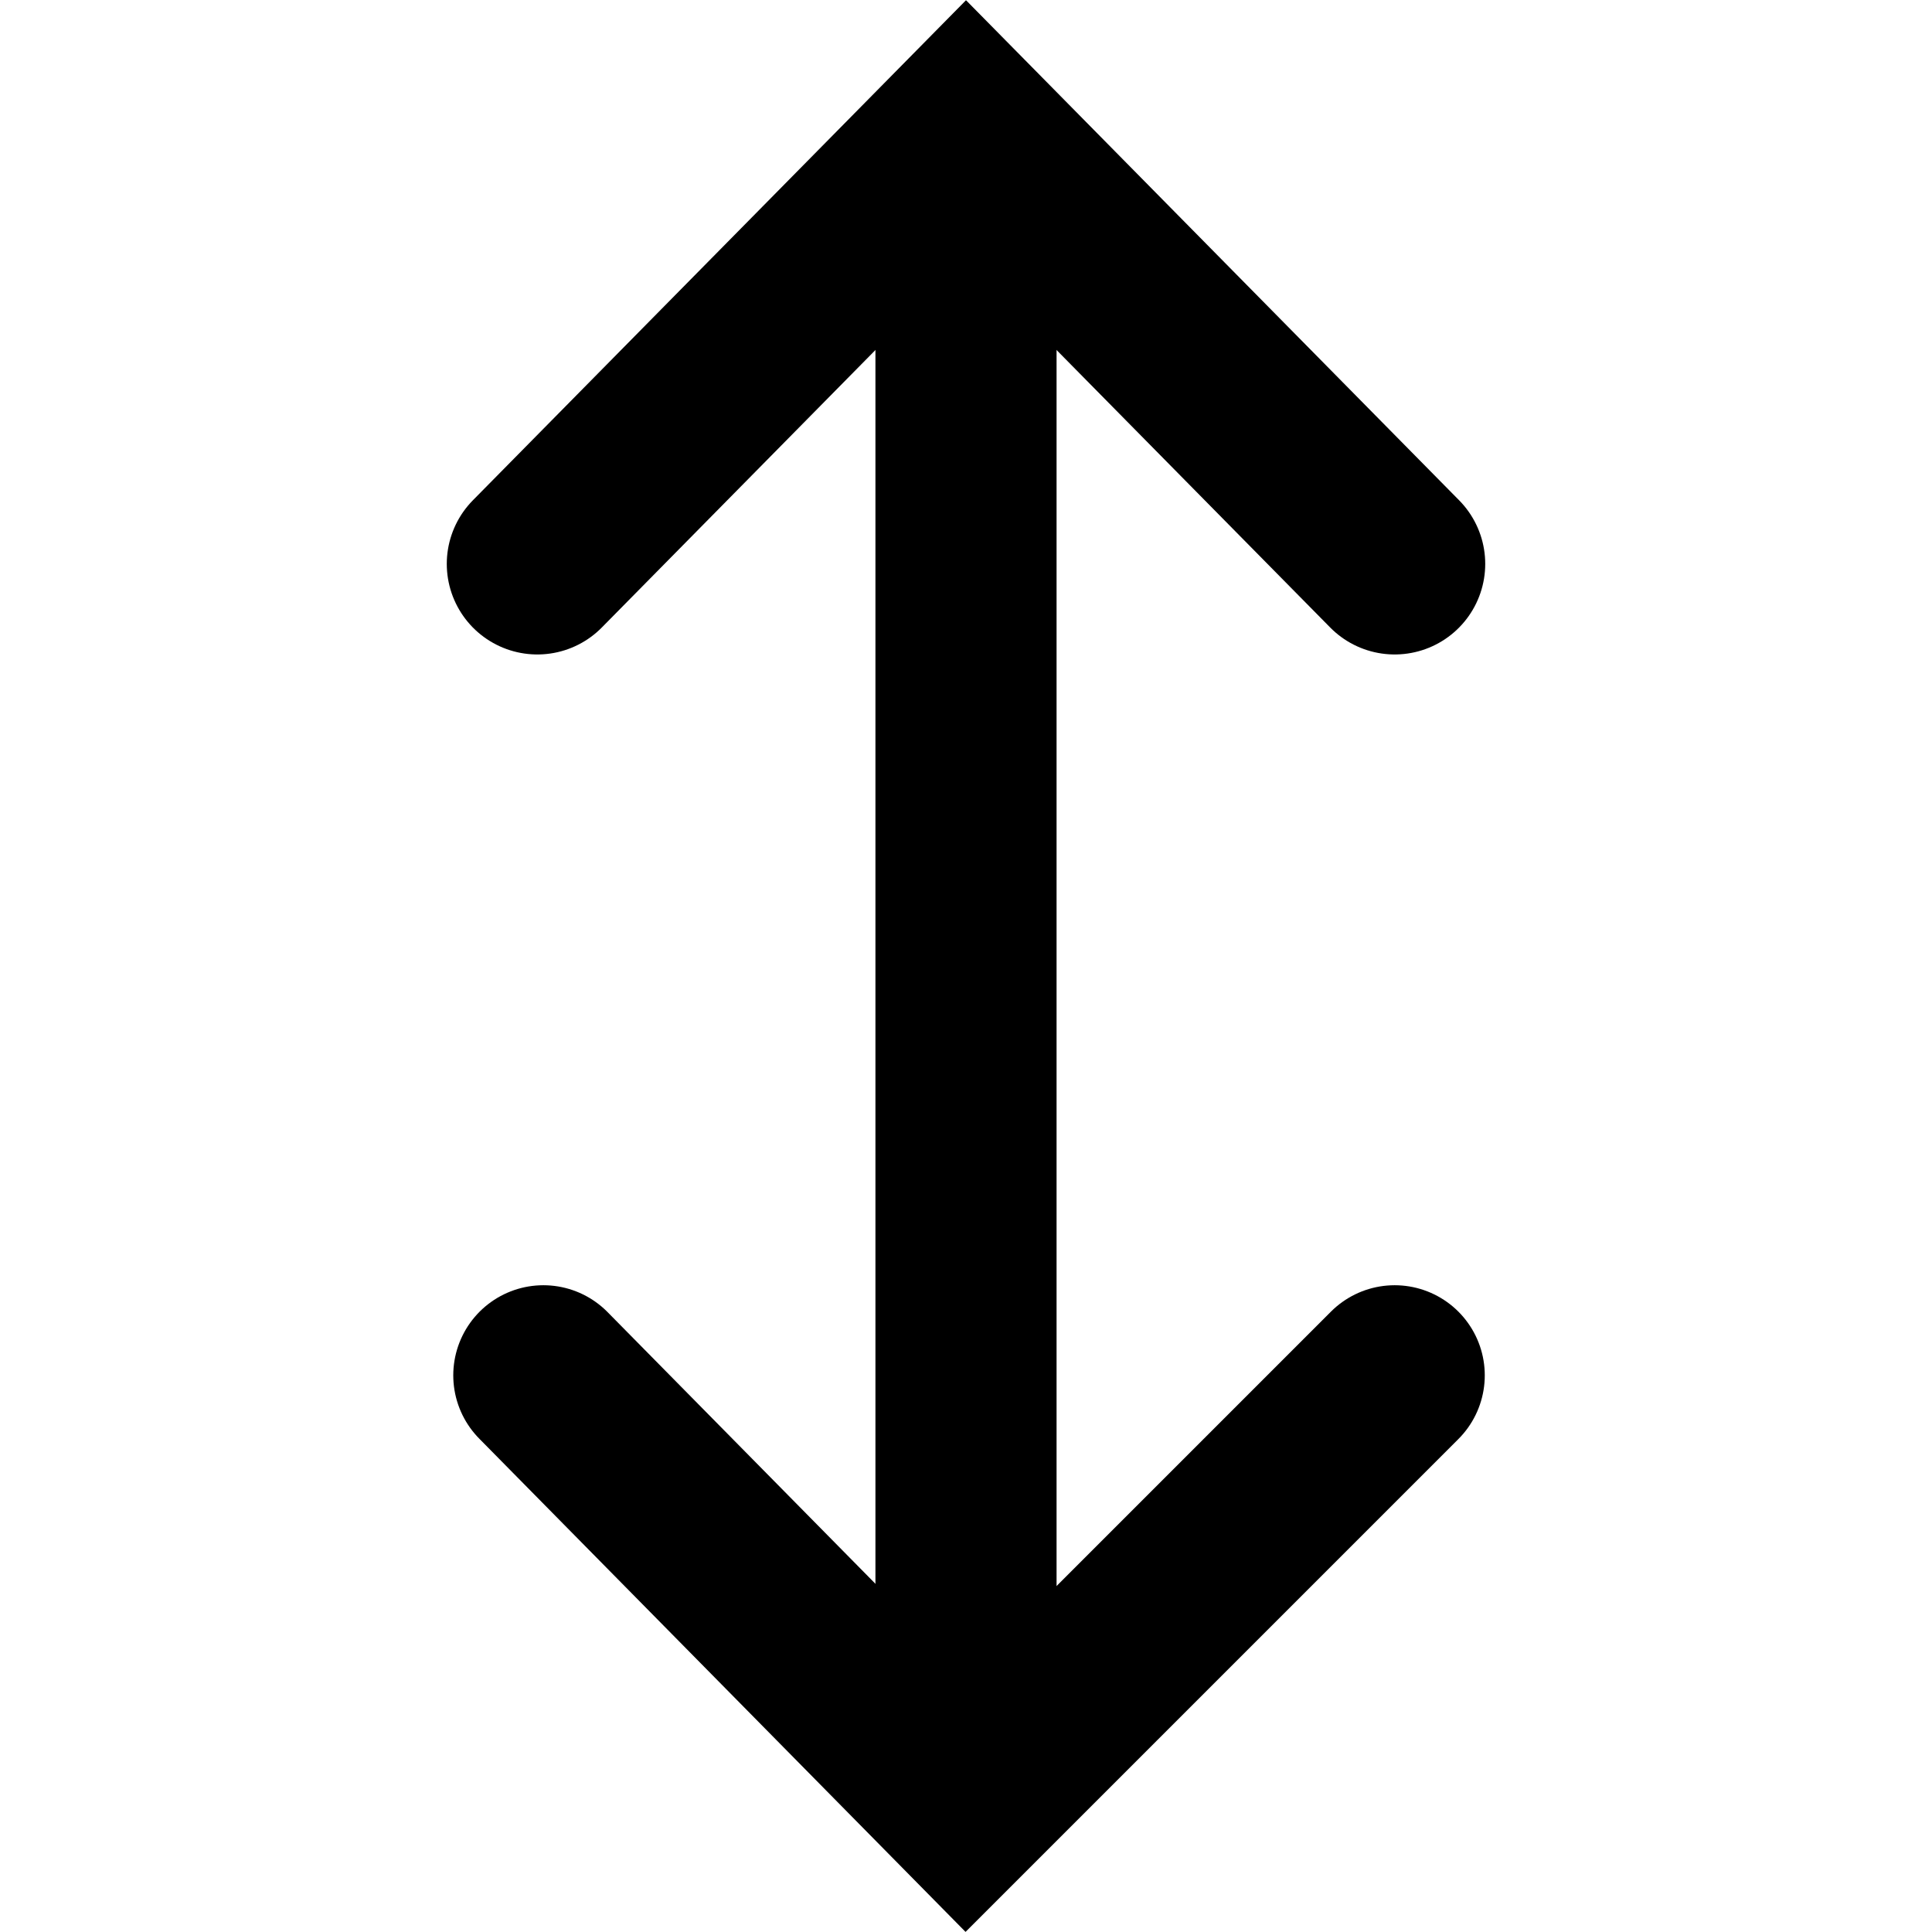
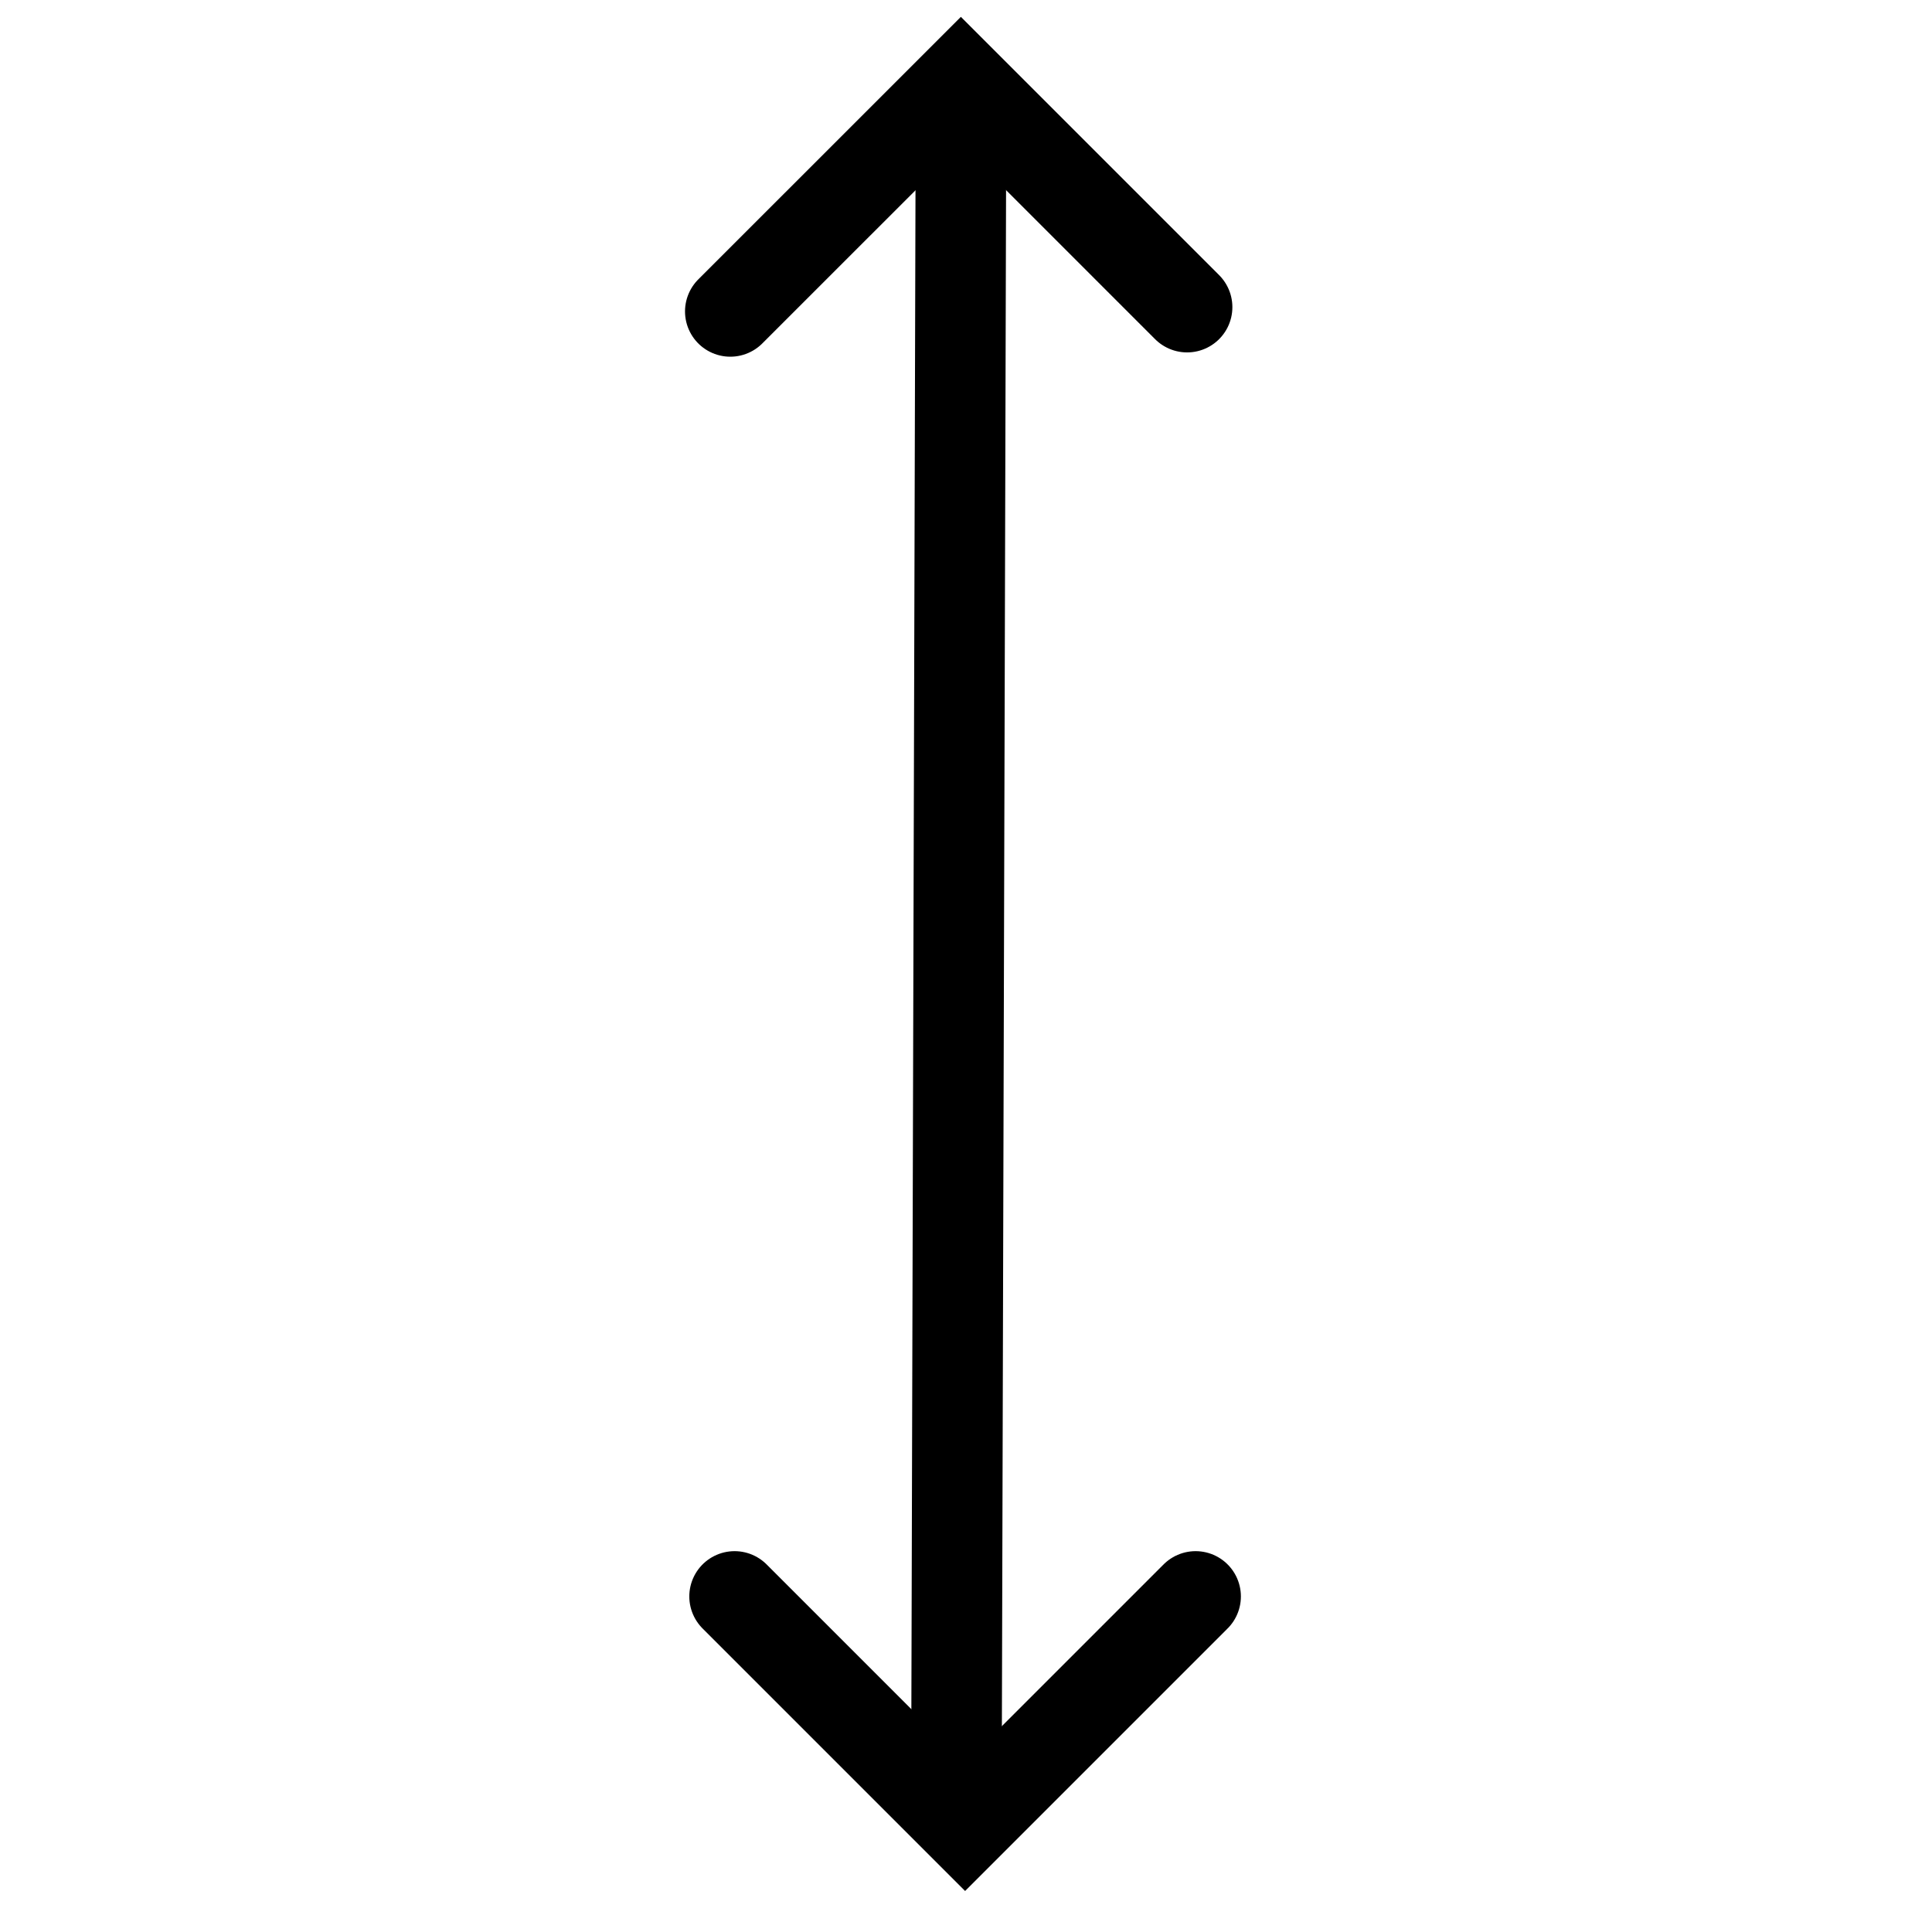
- <svg xmlns="http://www.w3.org/2000/svg" width="32" height="32">
-   <path style="fill:none;stroke:#000000;stroke-width:3;stroke-linecap:round;stroke-dasharray:none;stroke-opacity:1;paint-order:stroke fill markers" d="M 23.1,9.34 16,2.14 8.9,9.34" id="path1" />
-   <path style="fill:none;stroke:#000000;stroke-width:2.985;stroke-linecap:round;stroke-dasharray:none;stroke-opacity:1;paint-order:stroke fill markers" d="m 9,22.78 7,7.1 7.1,-7.1" id="path1-5" />
-   <path style="fill:none;stroke:#000000;stroke-width:3;stroke-linecap:round;stroke-dasharray:none;stroke-opacity:1;paint-order:stroke fill markers" d="M 16.0,3.8 V 28.3" id="path2" />
+ <svg xmlns="http://www.w3.org/2000/svg" width="32" height="32" version="1.1" id="svg1">
+   <defs id="defs1" />
+   <path style="fill:none;stroke:#000000;stroke-width:1.5;stroke-linecap:round;stroke-dasharray:none;stroke-opacity:1;paint-order:stroke fill markers" d="M 19.662,5.087 15.915,1.34 12.096,5.158" id="path1" />
+   <path style="fill:none;stroke:#000000;stroke-width:1.5;stroke-linecap:round;stroke-dasharray:none;stroke-opacity:1;paint-order:stroke fill markers" d="M 15.915,2.612 15.844,28.705" id="path2" />
+   <path style="fill:none;stroke:#000000;stroke-width:1.5;stroke-linecap:round;stroke-dasharray:none;stroke-opacity:1;paint-order:stroke fill markers" d="m 12.167,26.442 3.818,3.818 3.818,-3.818" id="path1-1" />
</svg>
